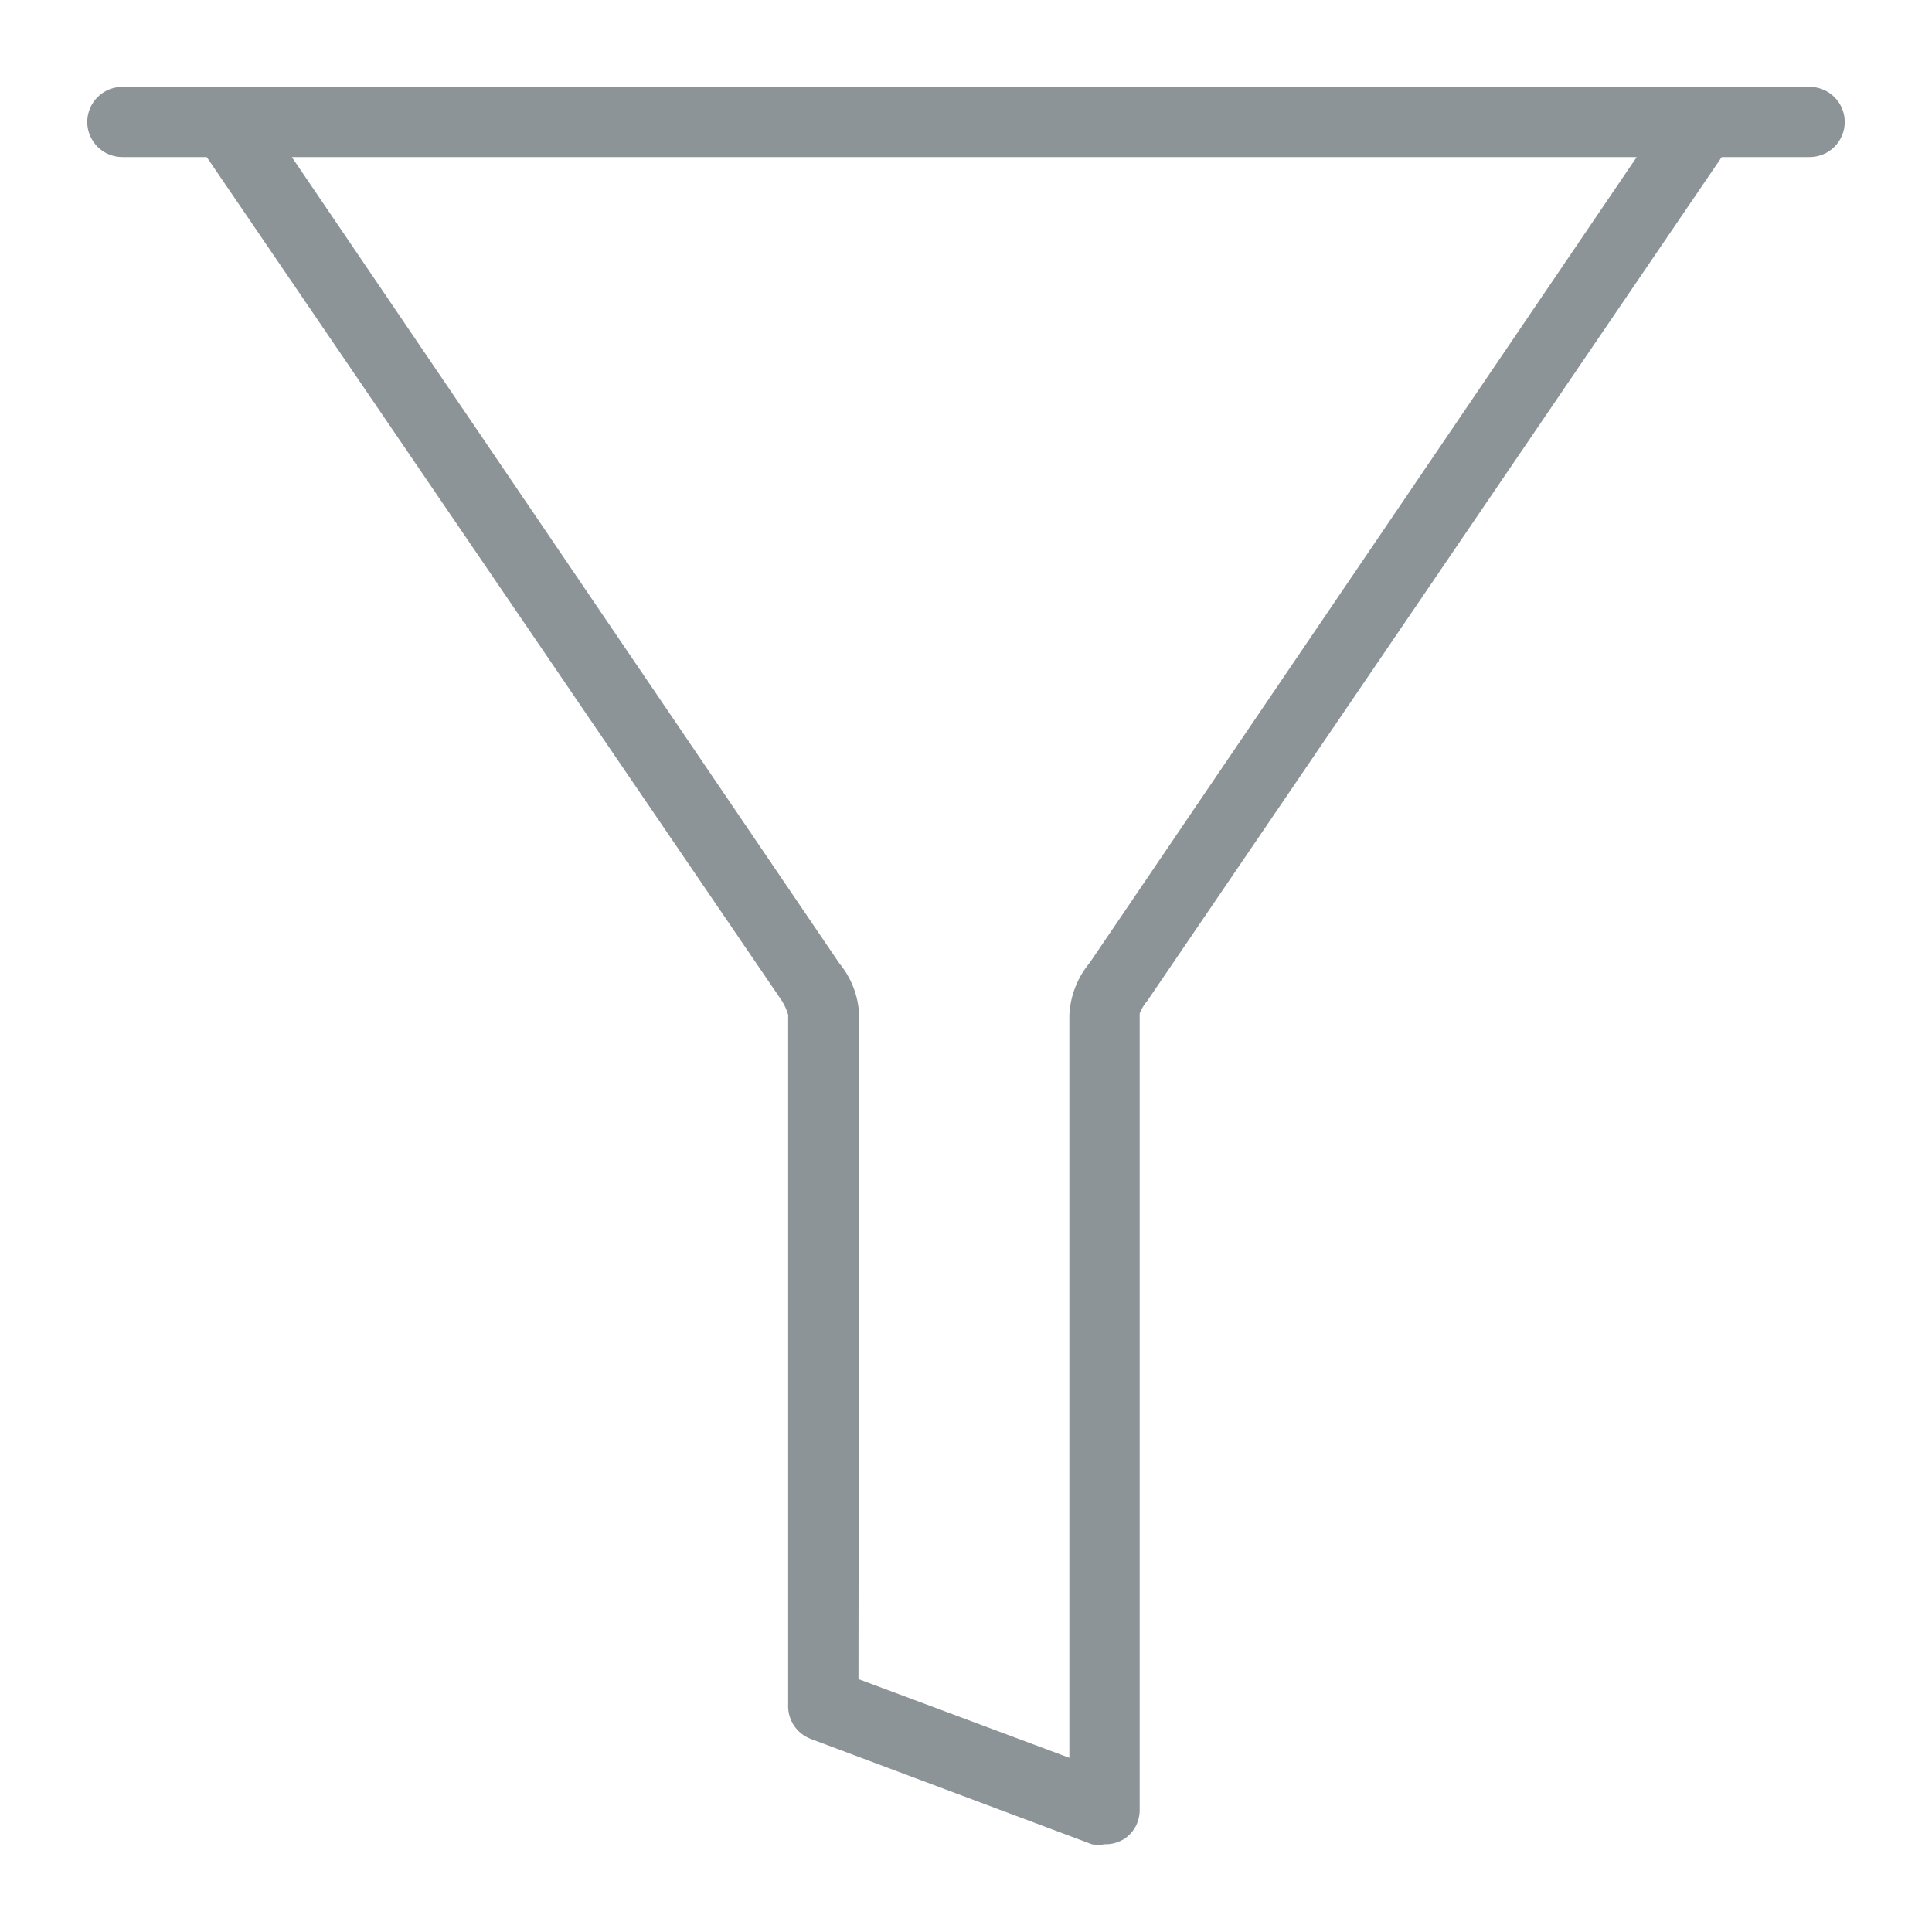
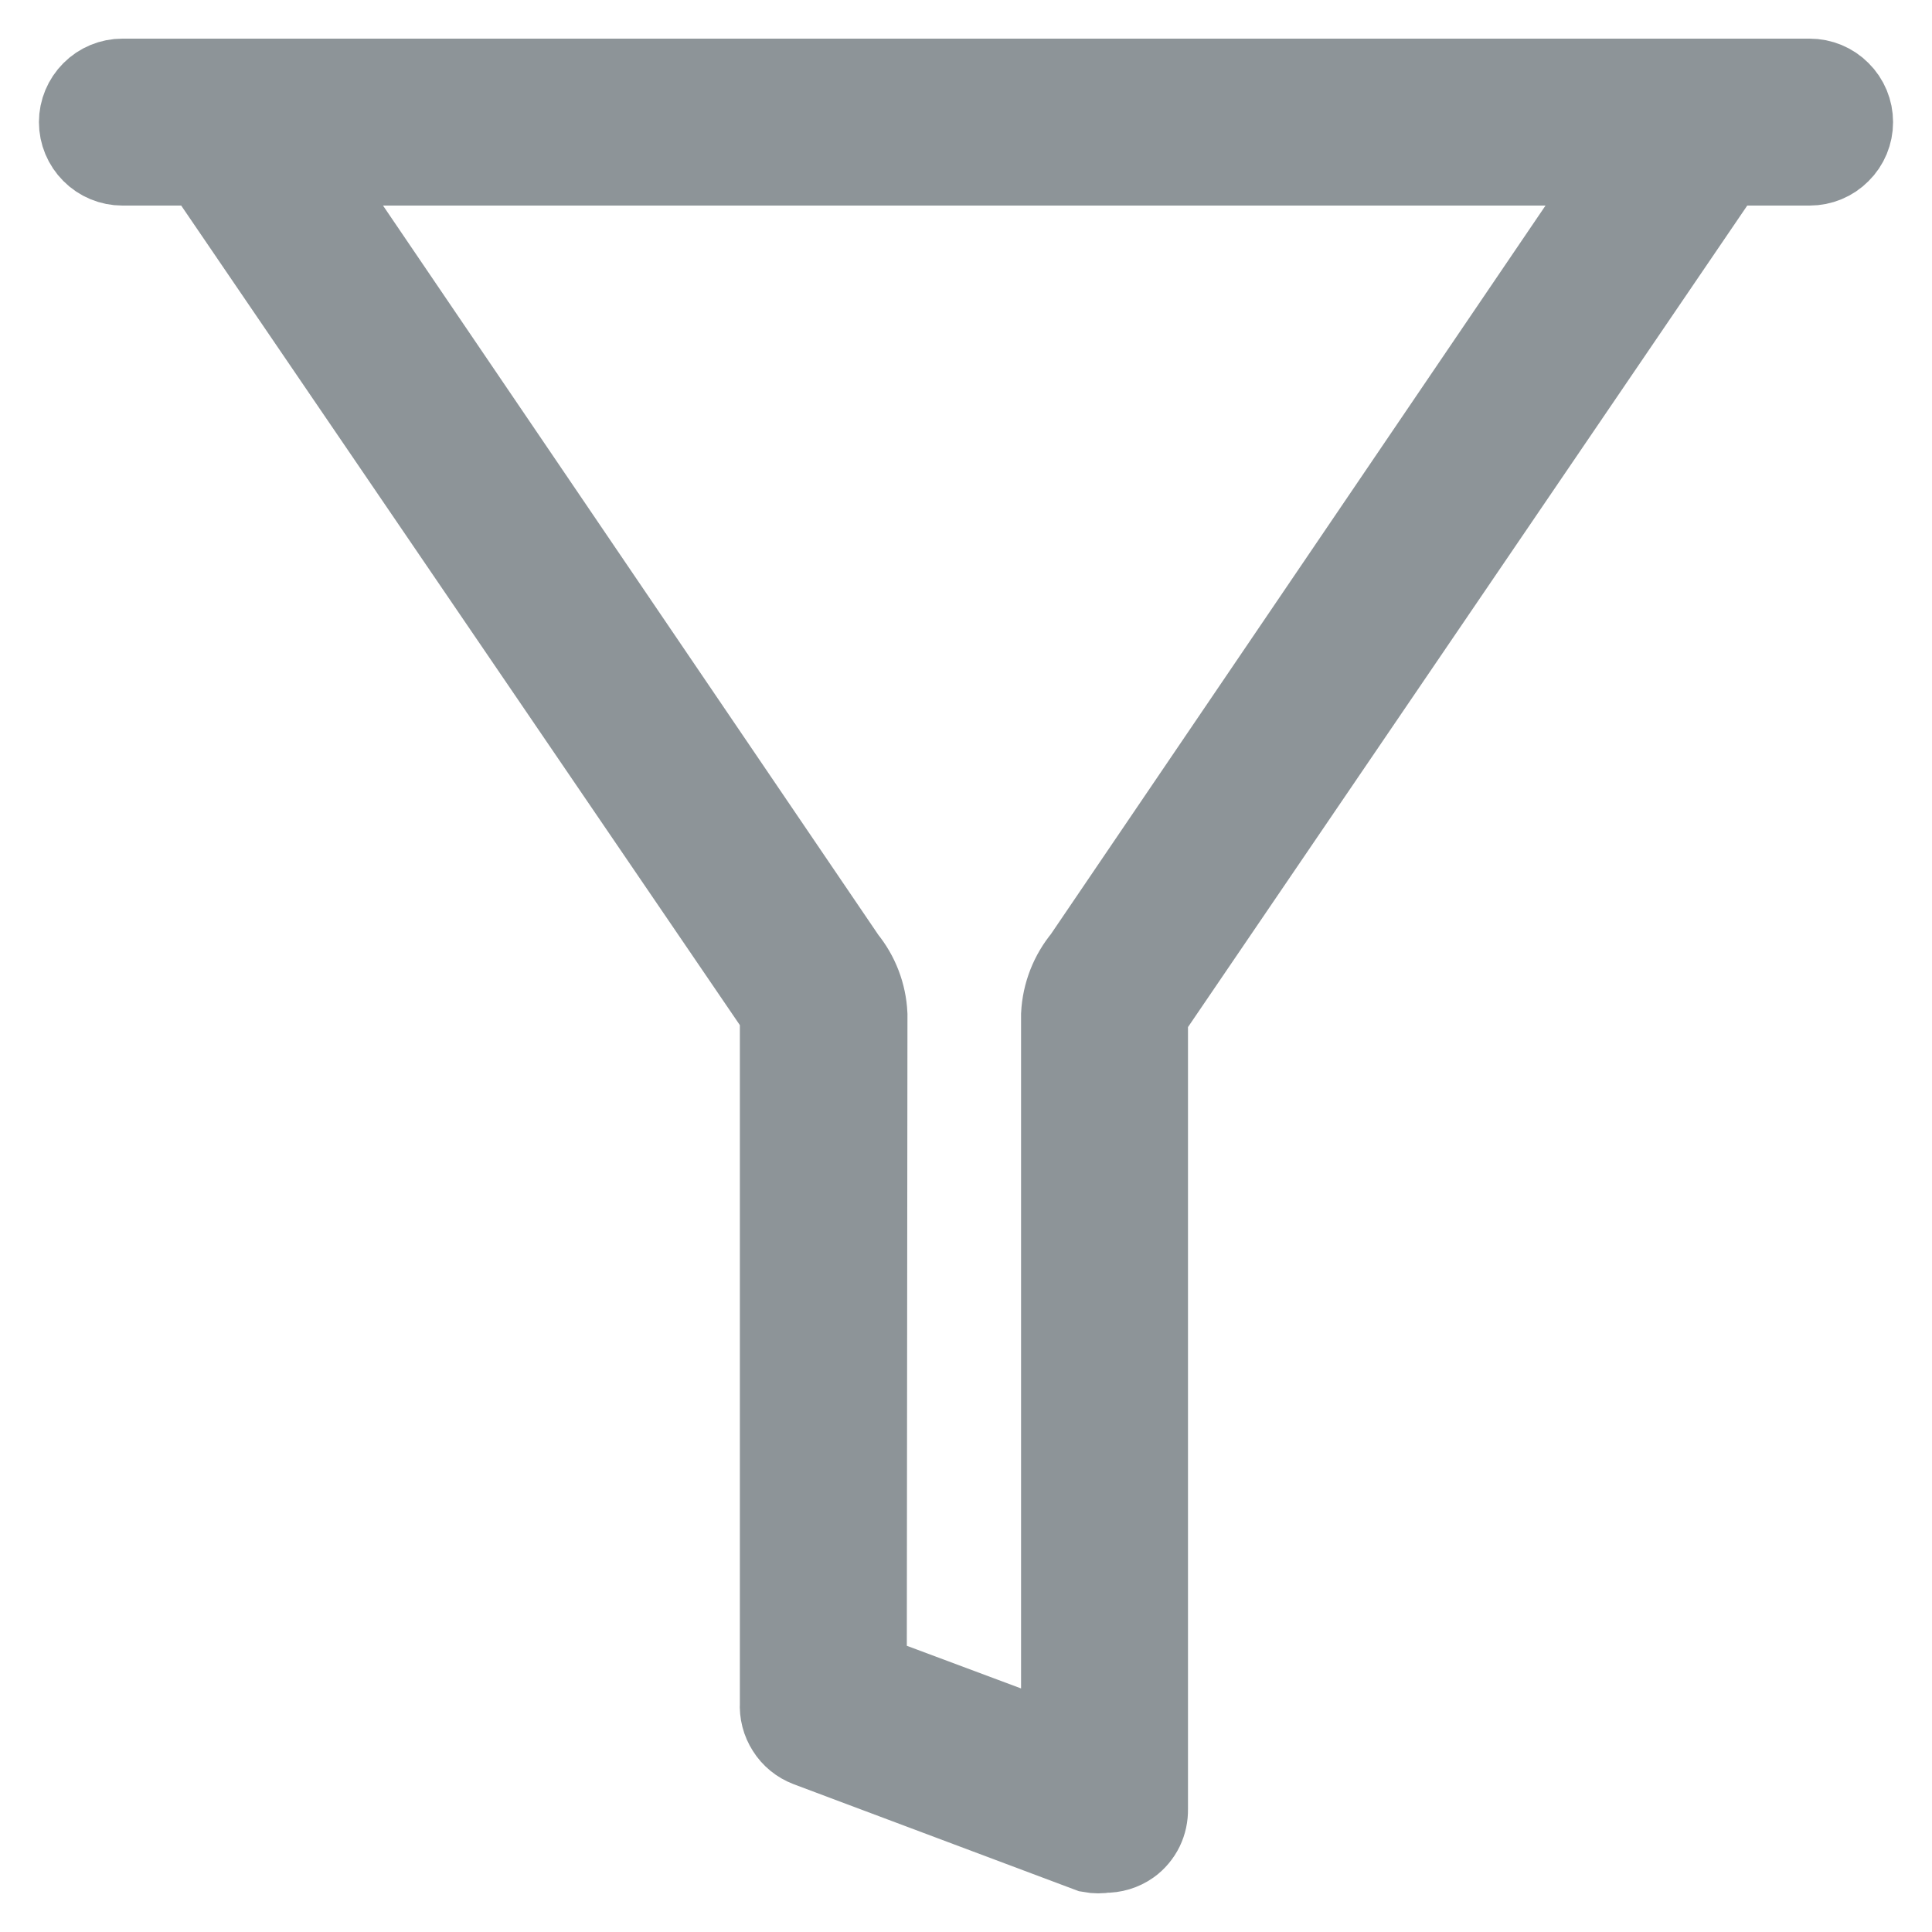
<svg xmlns="http://www.w3.org/2000/svg" width="20" height="20" viewBox="0 0 20 20" fill="none">
-   <path d="M11.434 19.092C11.39 19.1 11.346 19.1 11.303 19.092L8.392 18.001C8.319 17.973 8.257 17.923 8.215 17.857C8.174 17.792 8.154 17.714 8.159 17.637V10.505C8.144 10.454 8.122 10.405 8.093 10.359L2.14 1.626H1.267C1.171 1.626 1.078 1.588 1.01 1.52C0.942 1.452 0.903 1.359 0.903 1.263C0.903 1.166 0.942 1.073 1.01 1.005C1.078 0.937 1.171 0.899 1.267 0.899H18.733C18.829 0.899 18.922 0.937 18.99 1.005C19.058 1.073 19.097 1.166 19.097 1.263C19.097 1.359 19.058 1.452 18.99 1.52C18.922 1.588 18.829 1.626 18.733 1.626H17.823L11.878 10.359C11.844 10.398 11.817 10.443 11.798 10.49V18.729C11.799 18.786 11.787 18.844 11.762 18.896C11.736 18.948 11.699 18.993 11.652 19.027C11.588 19.072 11.512 19.094 11.434 19.092ZM8.887 17.382L11.07 18.197V10.505C11.08 10.307 11.154 10.118 11.281 9.966L16.943 1.626H3.021L8.69 9.974C8.814 10.124 8.885 10.31 8.894 10.505L8.887 17.382Z" fill="#8D9498" />
+   <path d="M11.434 19.094C11.39 19.102 11.346 19.102 11.303 19.094L8.392 18.002C8.319 17.974 8.257 17.924 8.216 17.858C8.174 17.793 8.154 17.716 8.159 17.638V10.506C8.144 10.455 8.122 10.406 8.093 10.361L2.14 1.628H1.267C1.171 1.628 1.078 1.59 1.01 1.521C0.942 1.453 0.903 1.361 0.903 1.264C0.903 1.168 0.942 1.075 1.01 1.007C1.078 0.938 1.171 0.9 1.267 0.9H18.733C18.83 0.9 18.922 0.938 18.99 1.007C19.059 1.075 19.097 1.168 19.097 1.264C19.097 1.361 19.059 1.453 18.99 1.521C18.922 1.59 18.83 1.628 18.733 1.628H17.823L11.878 10.361C11.844 10.4 11.817 10.444 11.798 10.492V18.73C11.799 18.788 11.787 18.845 11.762 18.897C11.736 18.949 11.699 18.994 11.652 19.028C11.588 19.073 11.512 19.096 11.434 19.094ZM8.887 17.384L11.07 18.199V10.506C11.08 10.309 11.154 10.12 11.281 9.968L16.943 1.628H3.021L8.69 9.975C8.814 10.126 8.885 10.312 8.894 10.506L8.887 17.384Z" fill="#8D9498" stroke="#8D9498" />
</svg>
